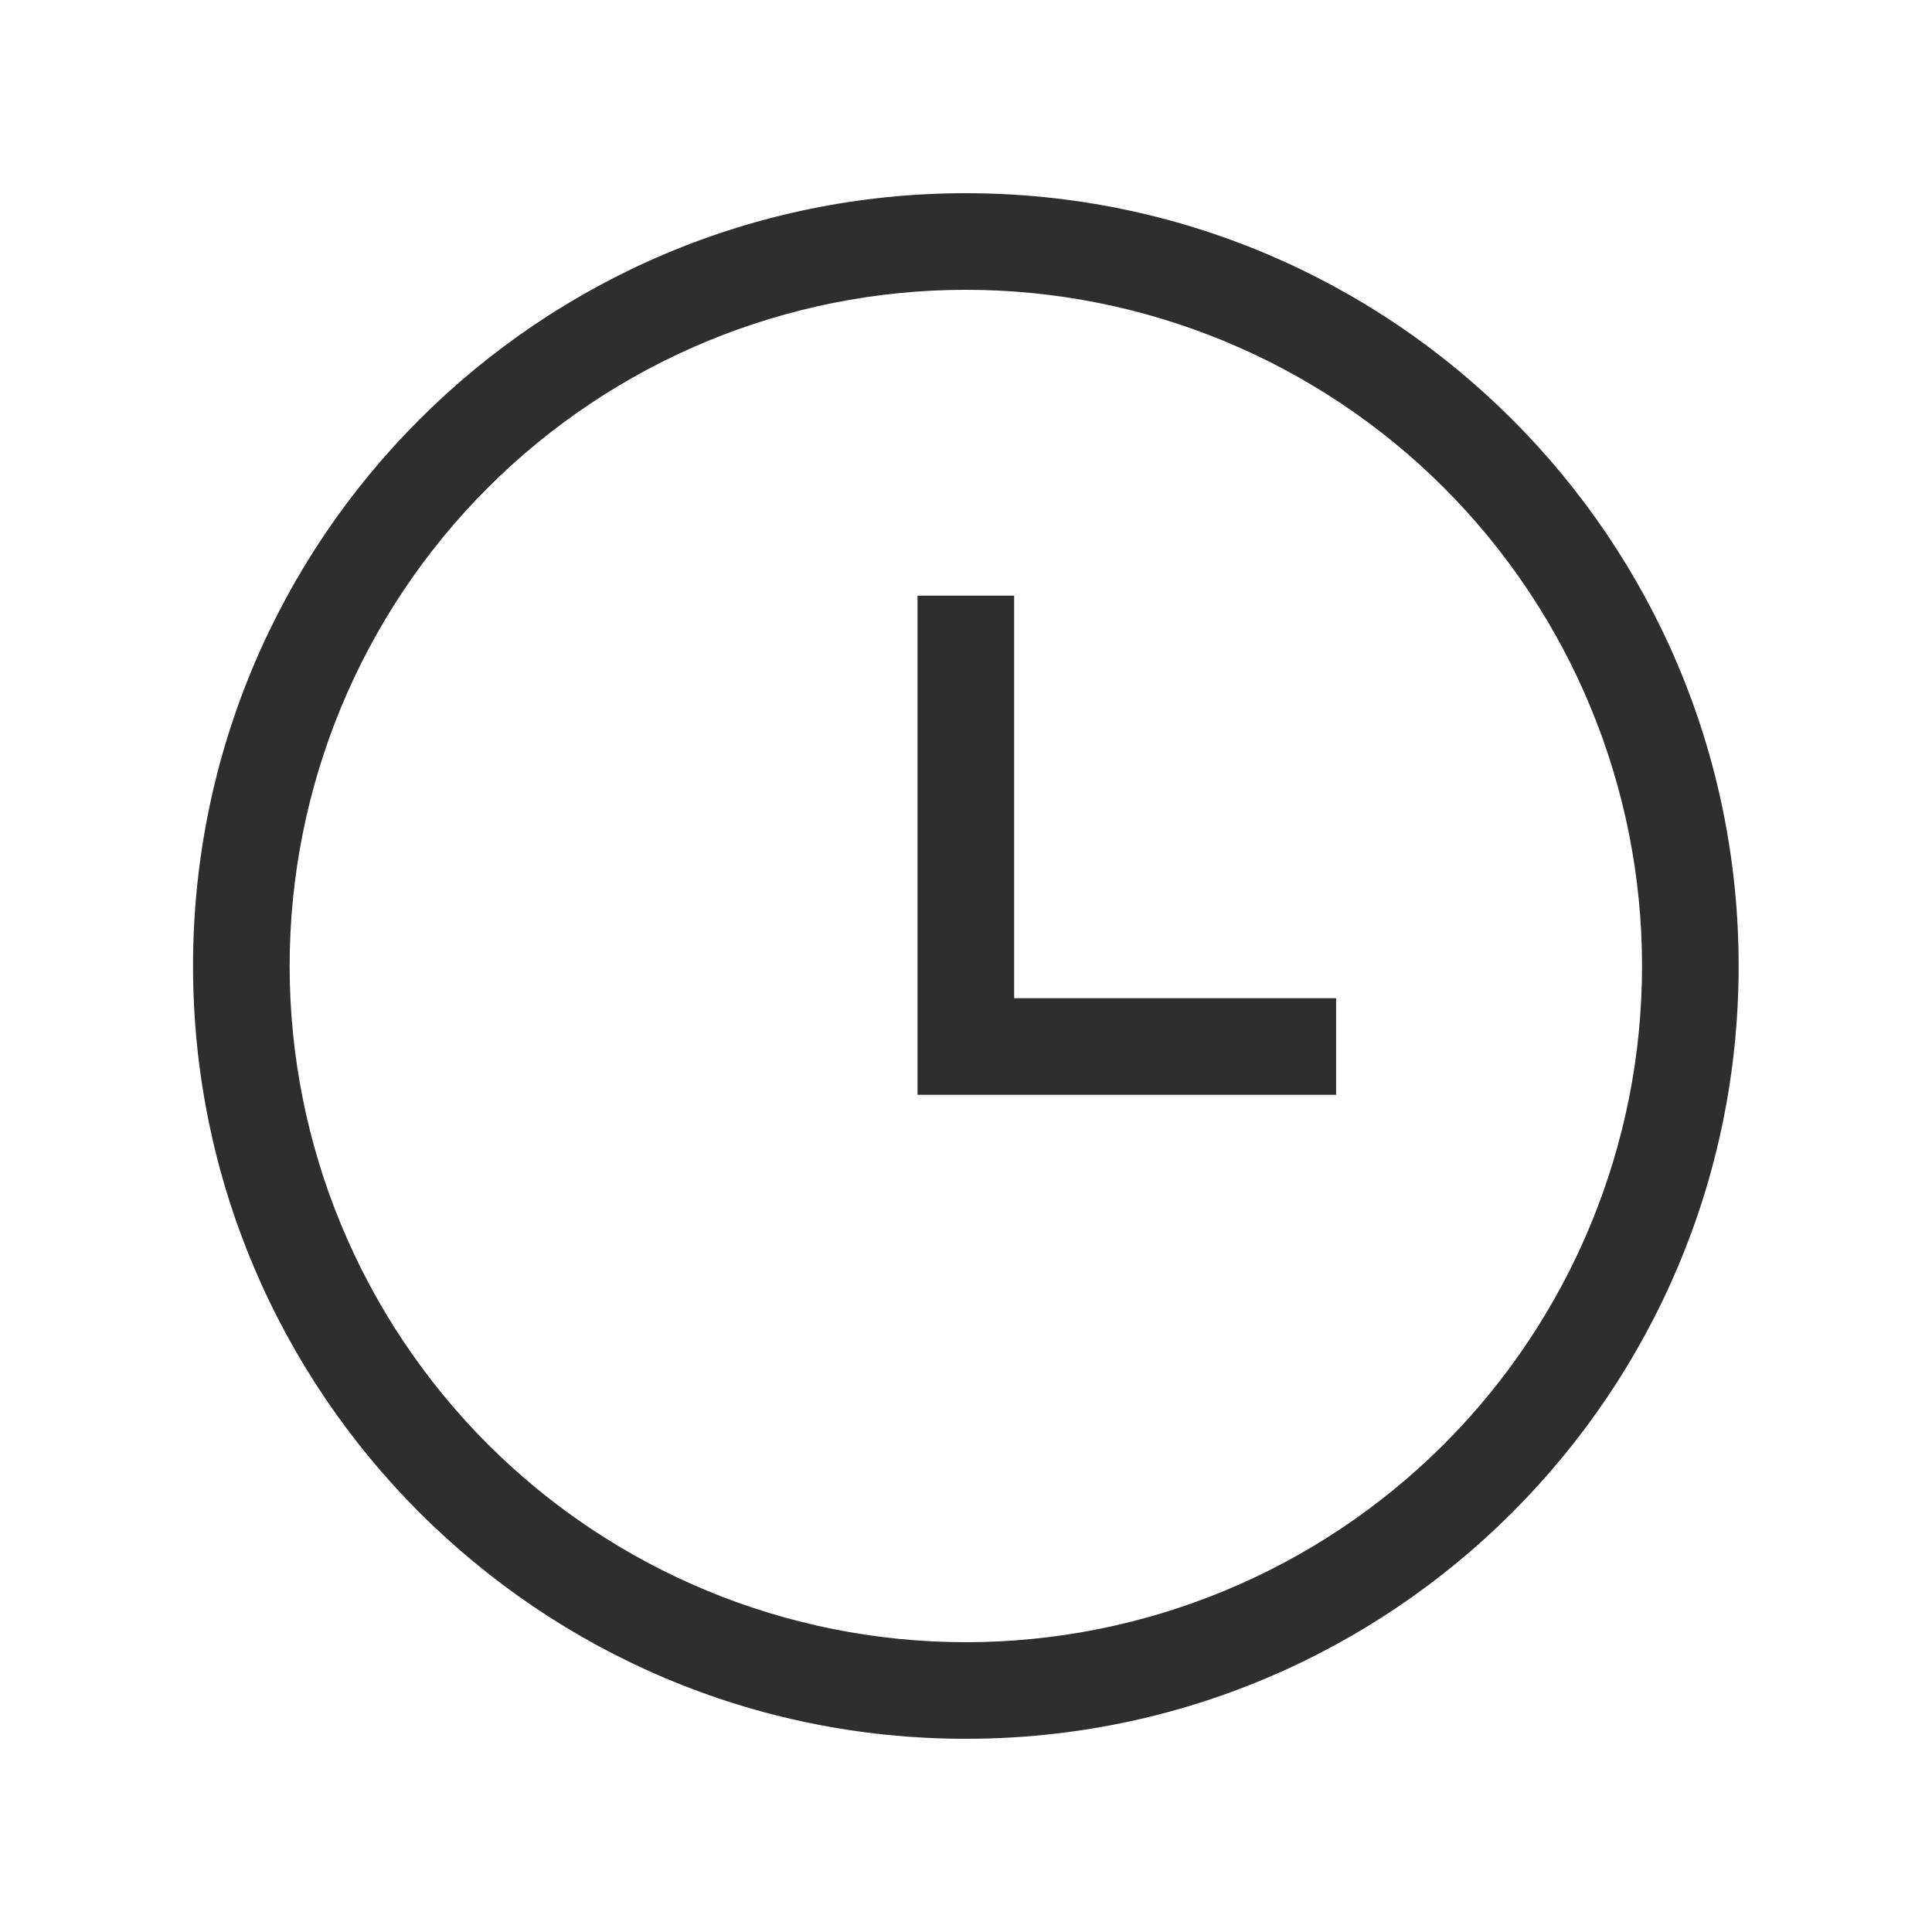
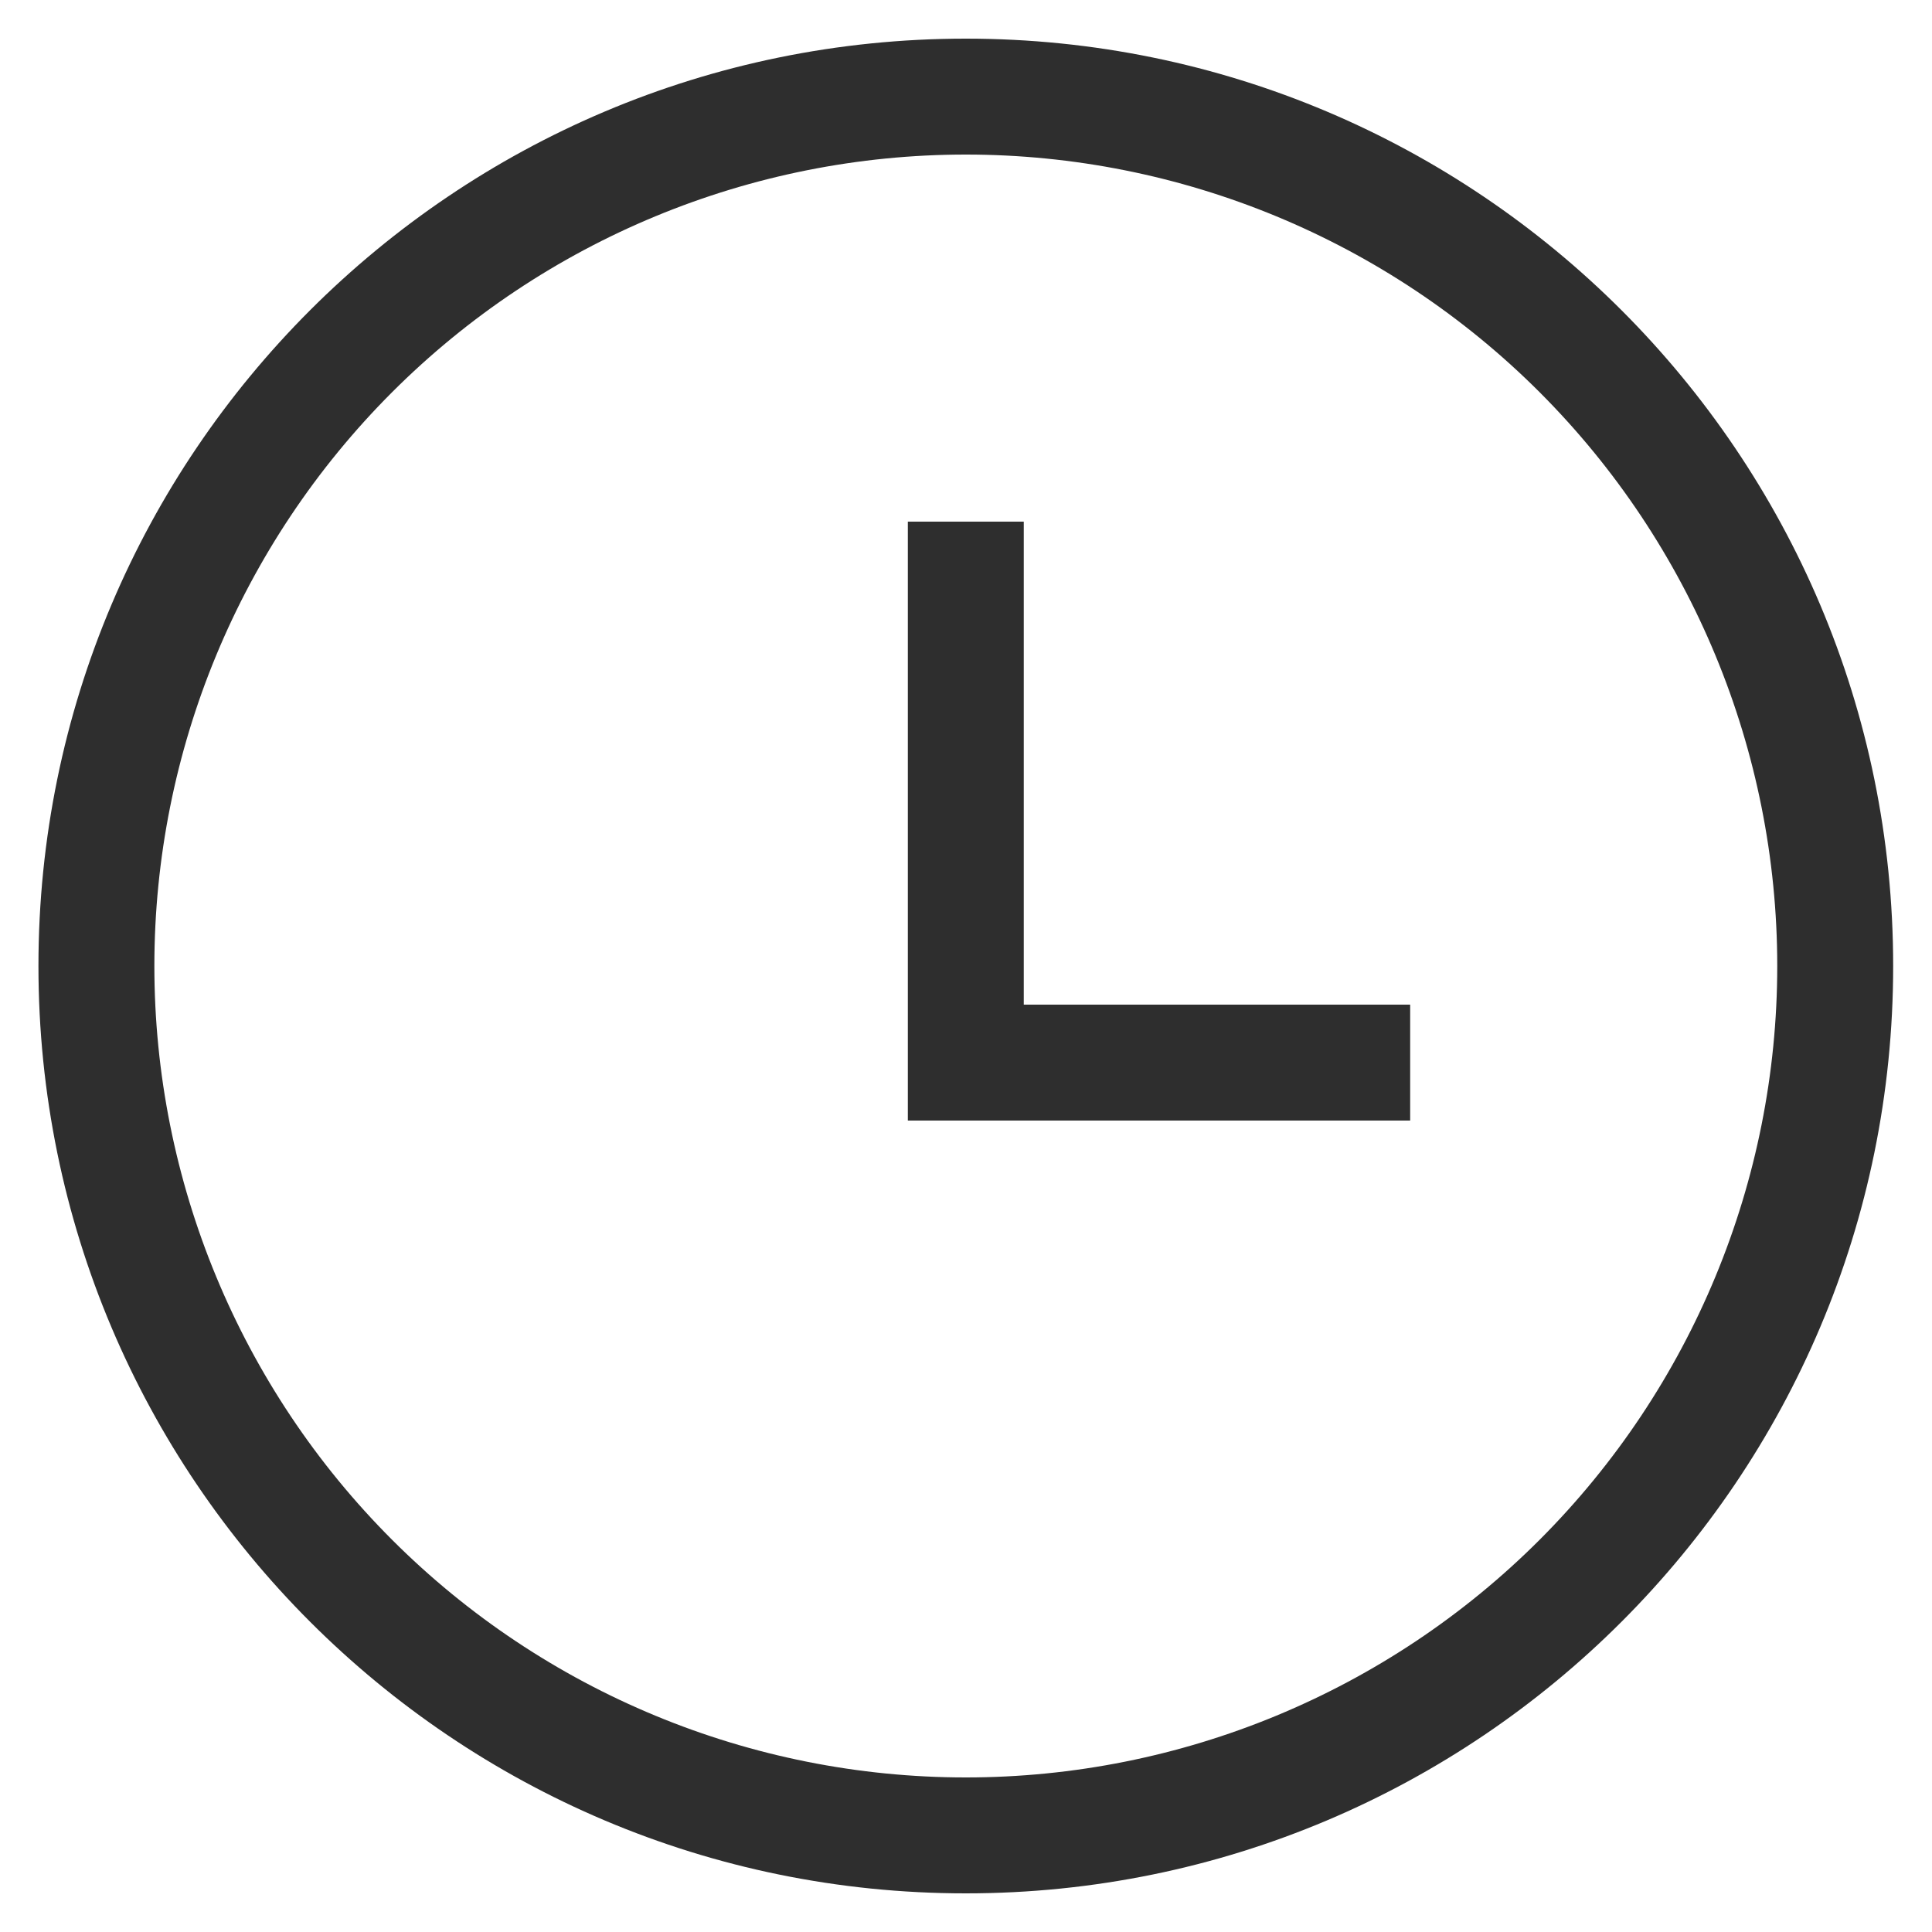
- <svg xmlns="http://www.w3.org/2000/svg" width="24" height="24" viewBox="0 0 24 24" fill="none">
-   <path fill-rule="evenodd" clip-rule="evenodd" d="M2.398 12C2.398 6.698 6.696 2.4 11.998 2.4C17.3 2.4 21.598 6.698 21.598 12C21.598 17.302 17.3 21.6 11.998 21.6C6.696 21.6 2.398 17.302 2.398 12ZM11.998 3.6C9.771 3.6 7.634 4.485 6.059 6.06C4.483 7.636 3.598 9.772 3.598 12C3.598 14.228 4.483 16.364 6.059 17.94C7.634 19.515 9.771 20.4 11.998 20.4C14.226 20.4 16.363 19.515 17.938 17.94C19.513 16.364 20.398 14.228 20.398 12C20.398 9.772 19.513 7.636 17.938 6.06C16.363 4.485 14.226 3.6 11.998 3.6ZM11.398 13.6V7.4H12.598V12.4H16.598V13.6H11.398Z" fill="#2E2E2E" />
+ <svg xmlns="http://www.w3.org/2000/svg" width="20" height="20" viewBox="0 0 20 20" stroke-opacity="0" fill="none">
+   <path stroke-opacity="0" fill-rule="evenodd" clip-rule="evenodd" d="M0.398 10C0.398 4.698 4.696 0.4 9.998 0.4C15.3 0.4 19.598 4.698 19.598 10C19.598 15.302 15.3 19.6 9.998 19.6C4.696 19.6 0.398 15.302 0.398 10ZM9.998 1.6C7.771 1.6 5.634 2.485 4.059 4.06C2.483 5.636 1.598 7.772 1.598 10C1.598 12.228 2.483 14.364 4.059 15.94C5.634 17.515 7.771 18.4 9.998 18.4C12.226 18.4 14.363 17.515 15.938 15.94C17.513 14.364 18.398 12.228 18.398 10C18.398 7.772 17.513 5.636 15.938 4.06C14.363 2.485 12.226 1.6 9.998 1.6ZM9.398 11.6V5.4H10.598V10.4H14.598V11.6H9.398Z" fill="#2E2E2E" />
</svg>
